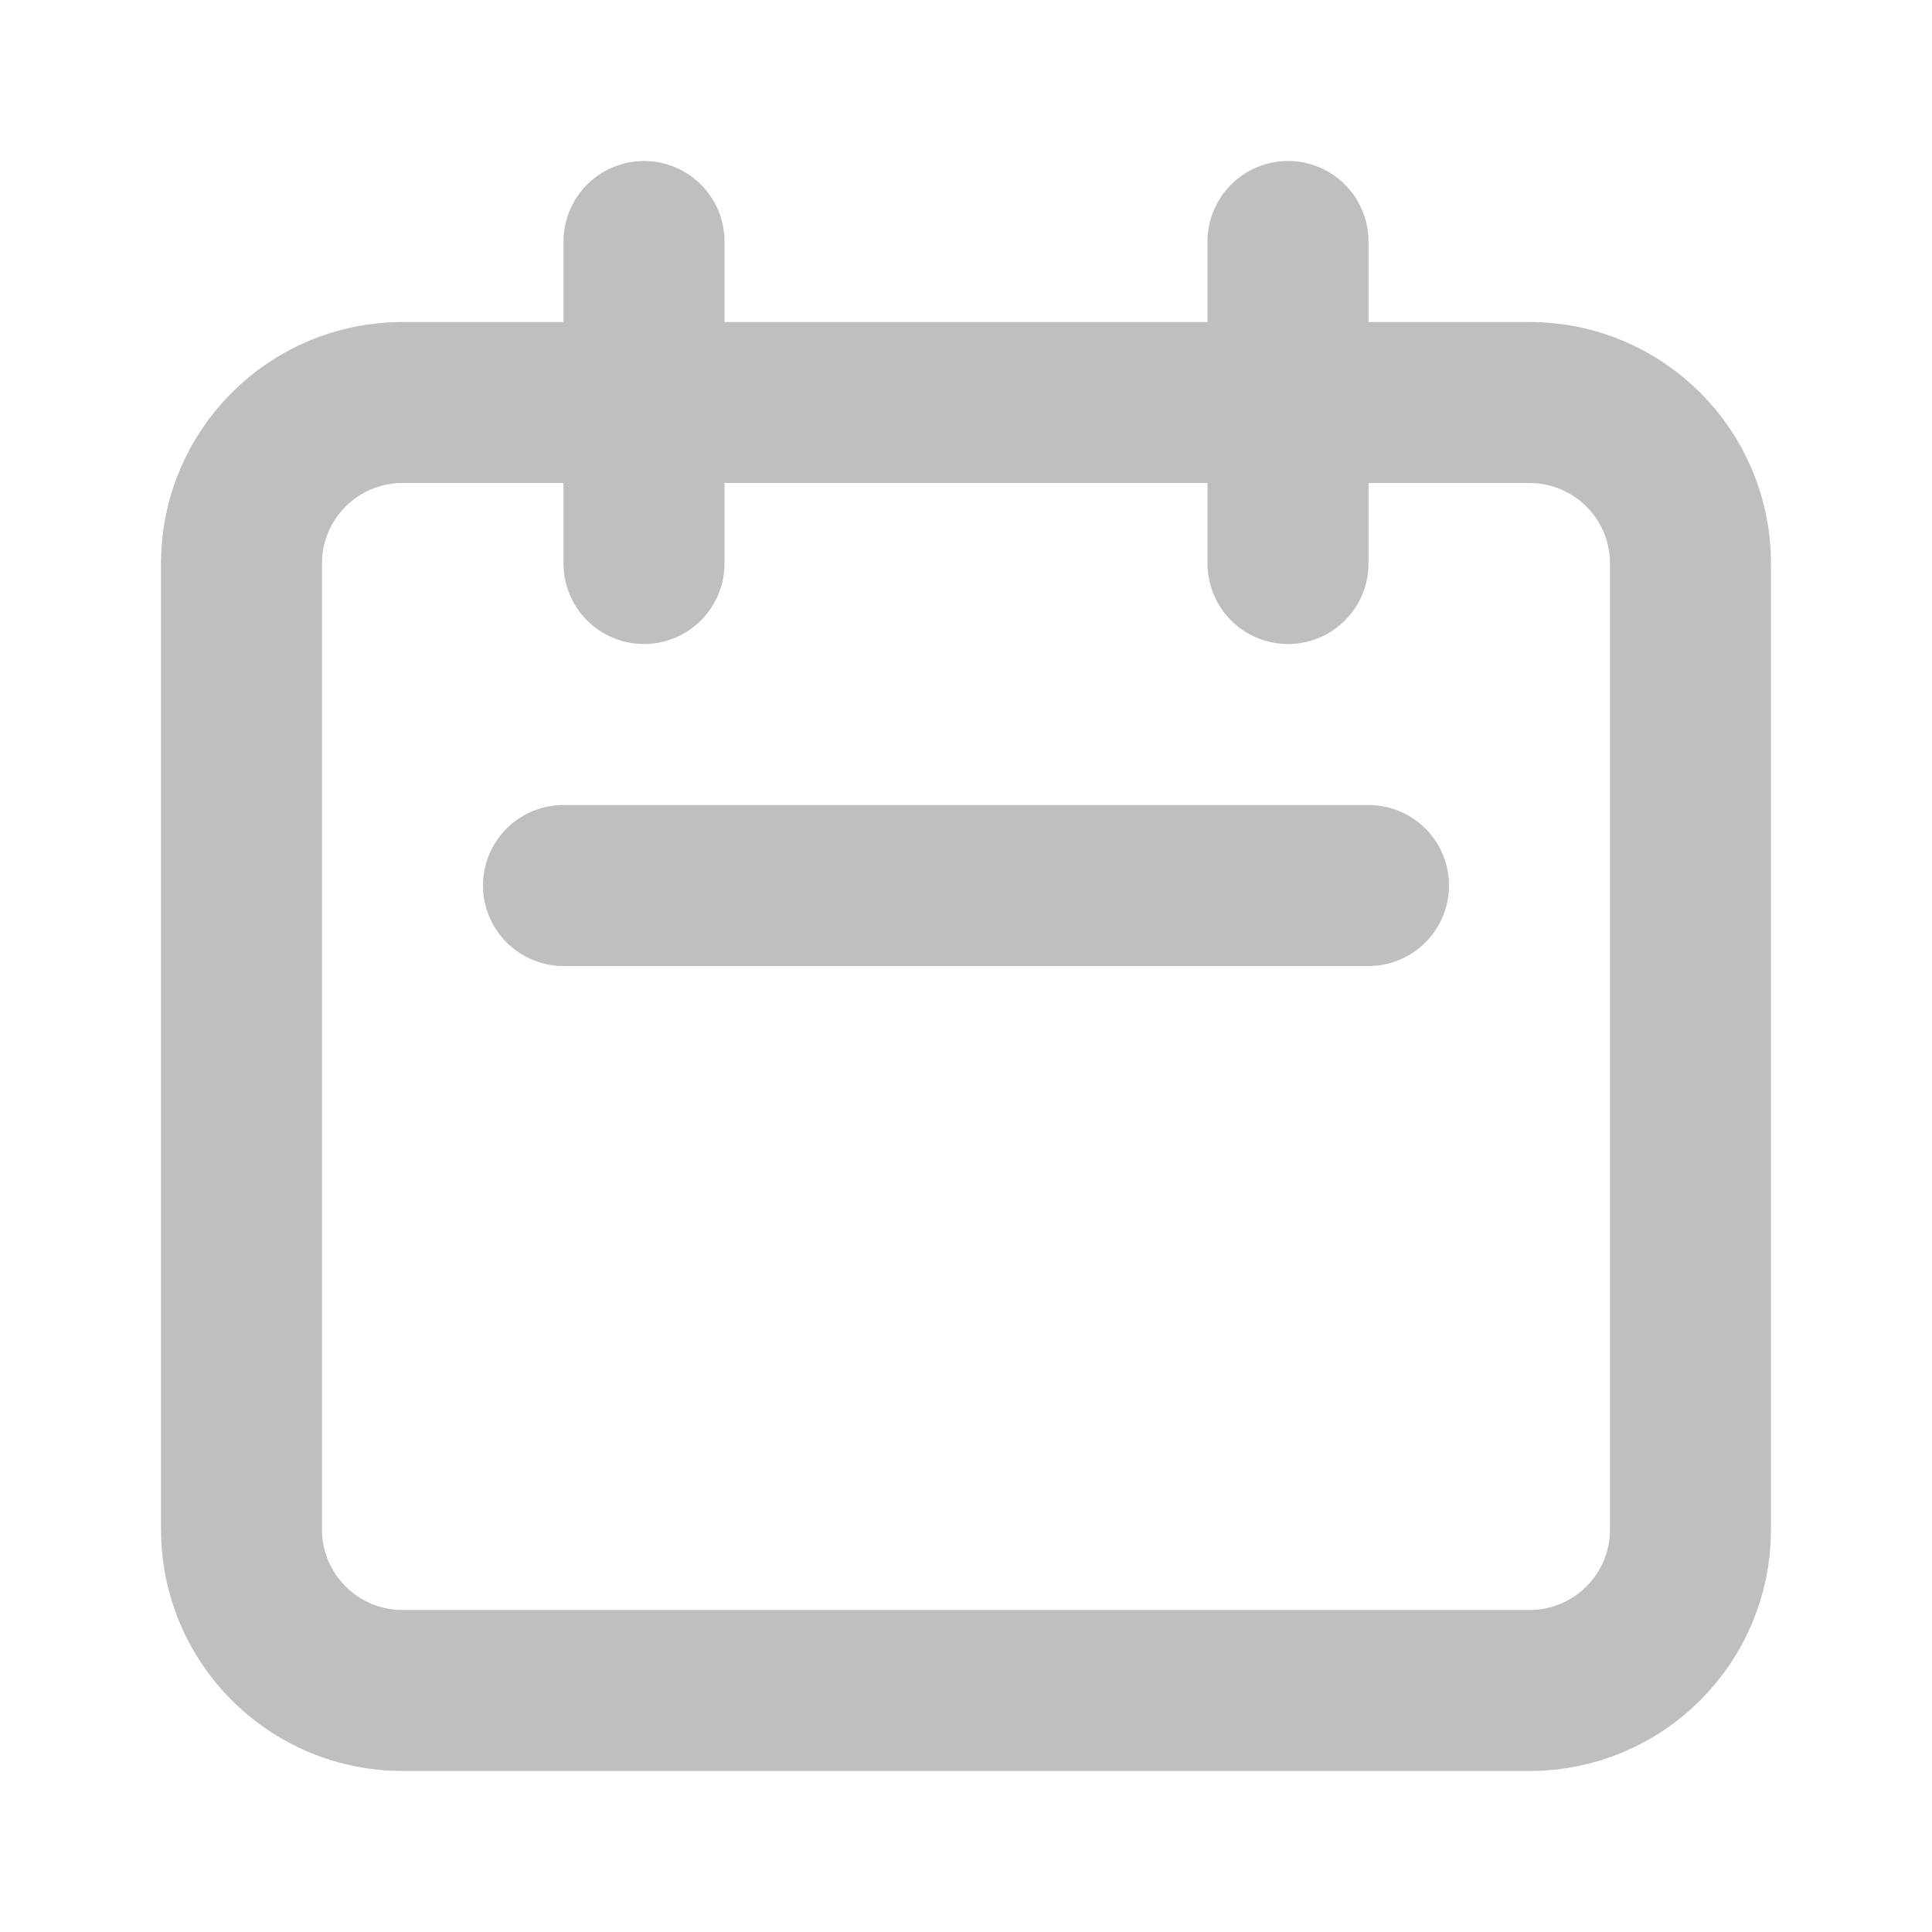
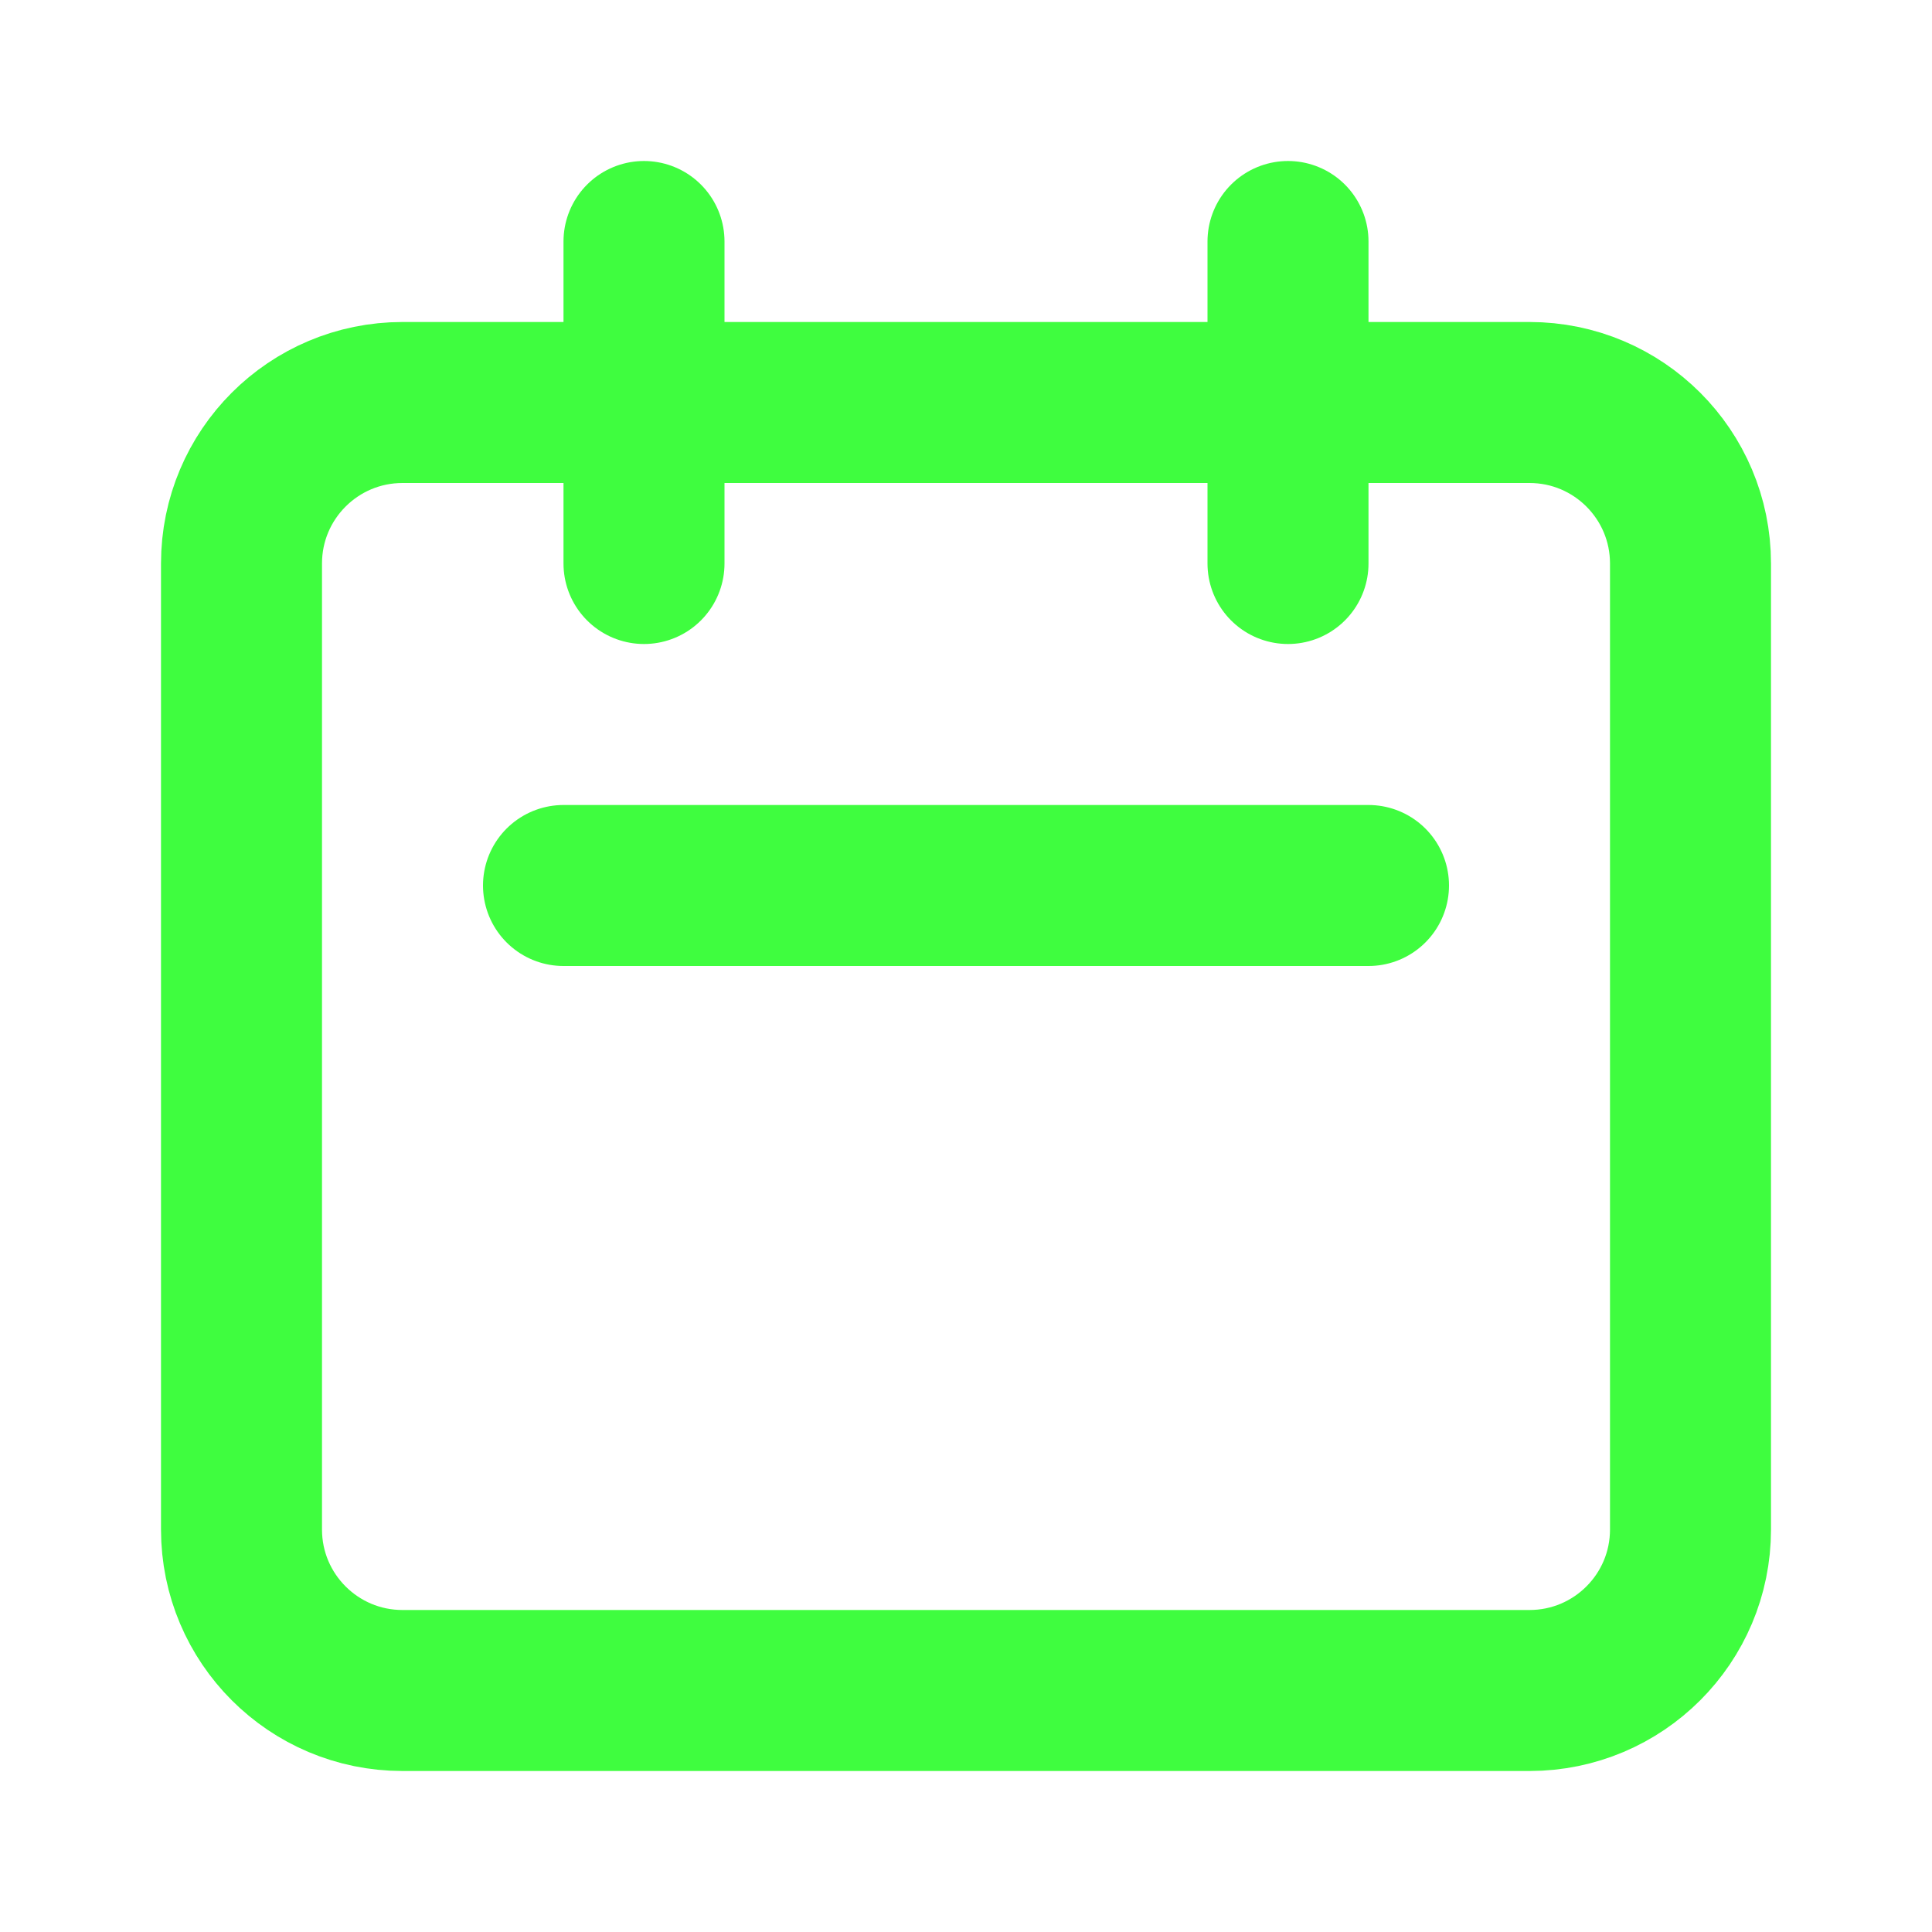
- <svg xmlns="http://www.w3.org/2000/svg" class="h-6 w-6" fill="none" viewBox="0 0 24 24" stroke="#bfbfbf">
+ <svg xmlns="http://www.w3.org/2000/svg" class="h-6 w-6" fill="none" viewBox="0 0 24 24" stroke="#3ffd3f">
  <path stroke-linecap="round" stroke-linejoin="round" stroke-width="2" d="M8 7V3m8 4V3m-9 8h10M5 21h14a2 2 0 002-2V7a2 2 0 00-2-2H5a2 2 0 00-2 2v12a2 2 0 002 2z" />
</svg>
